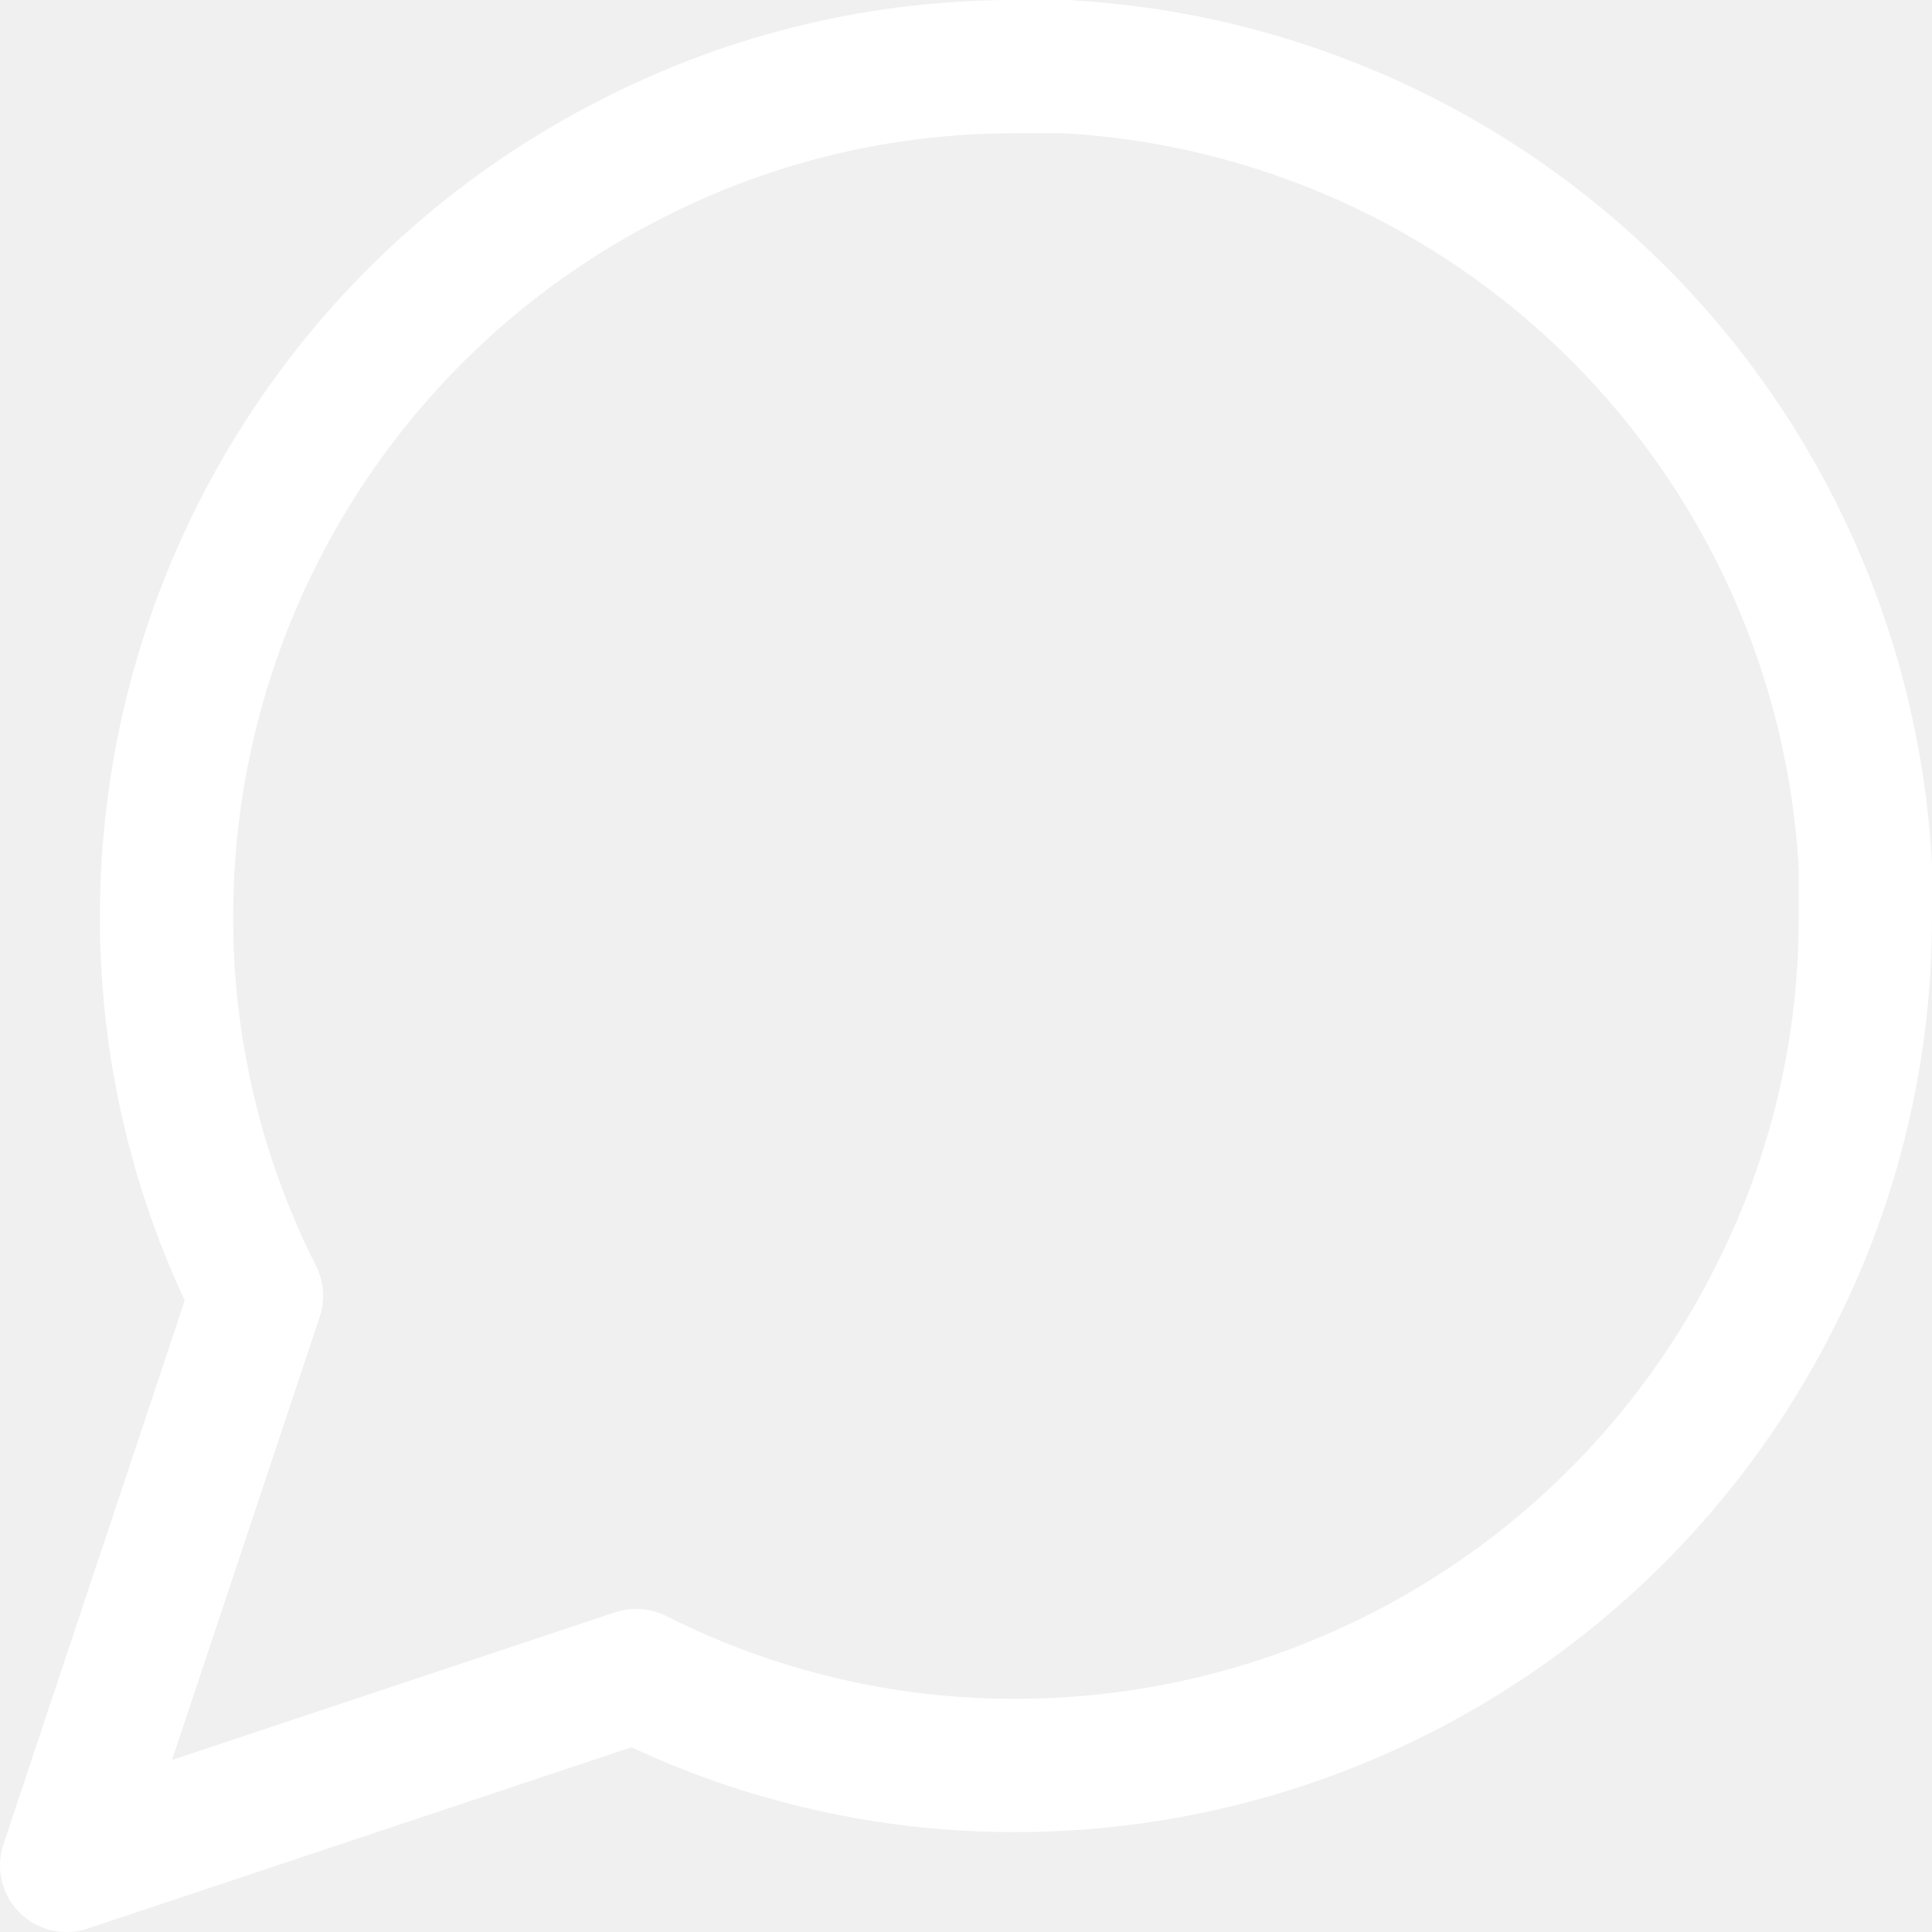
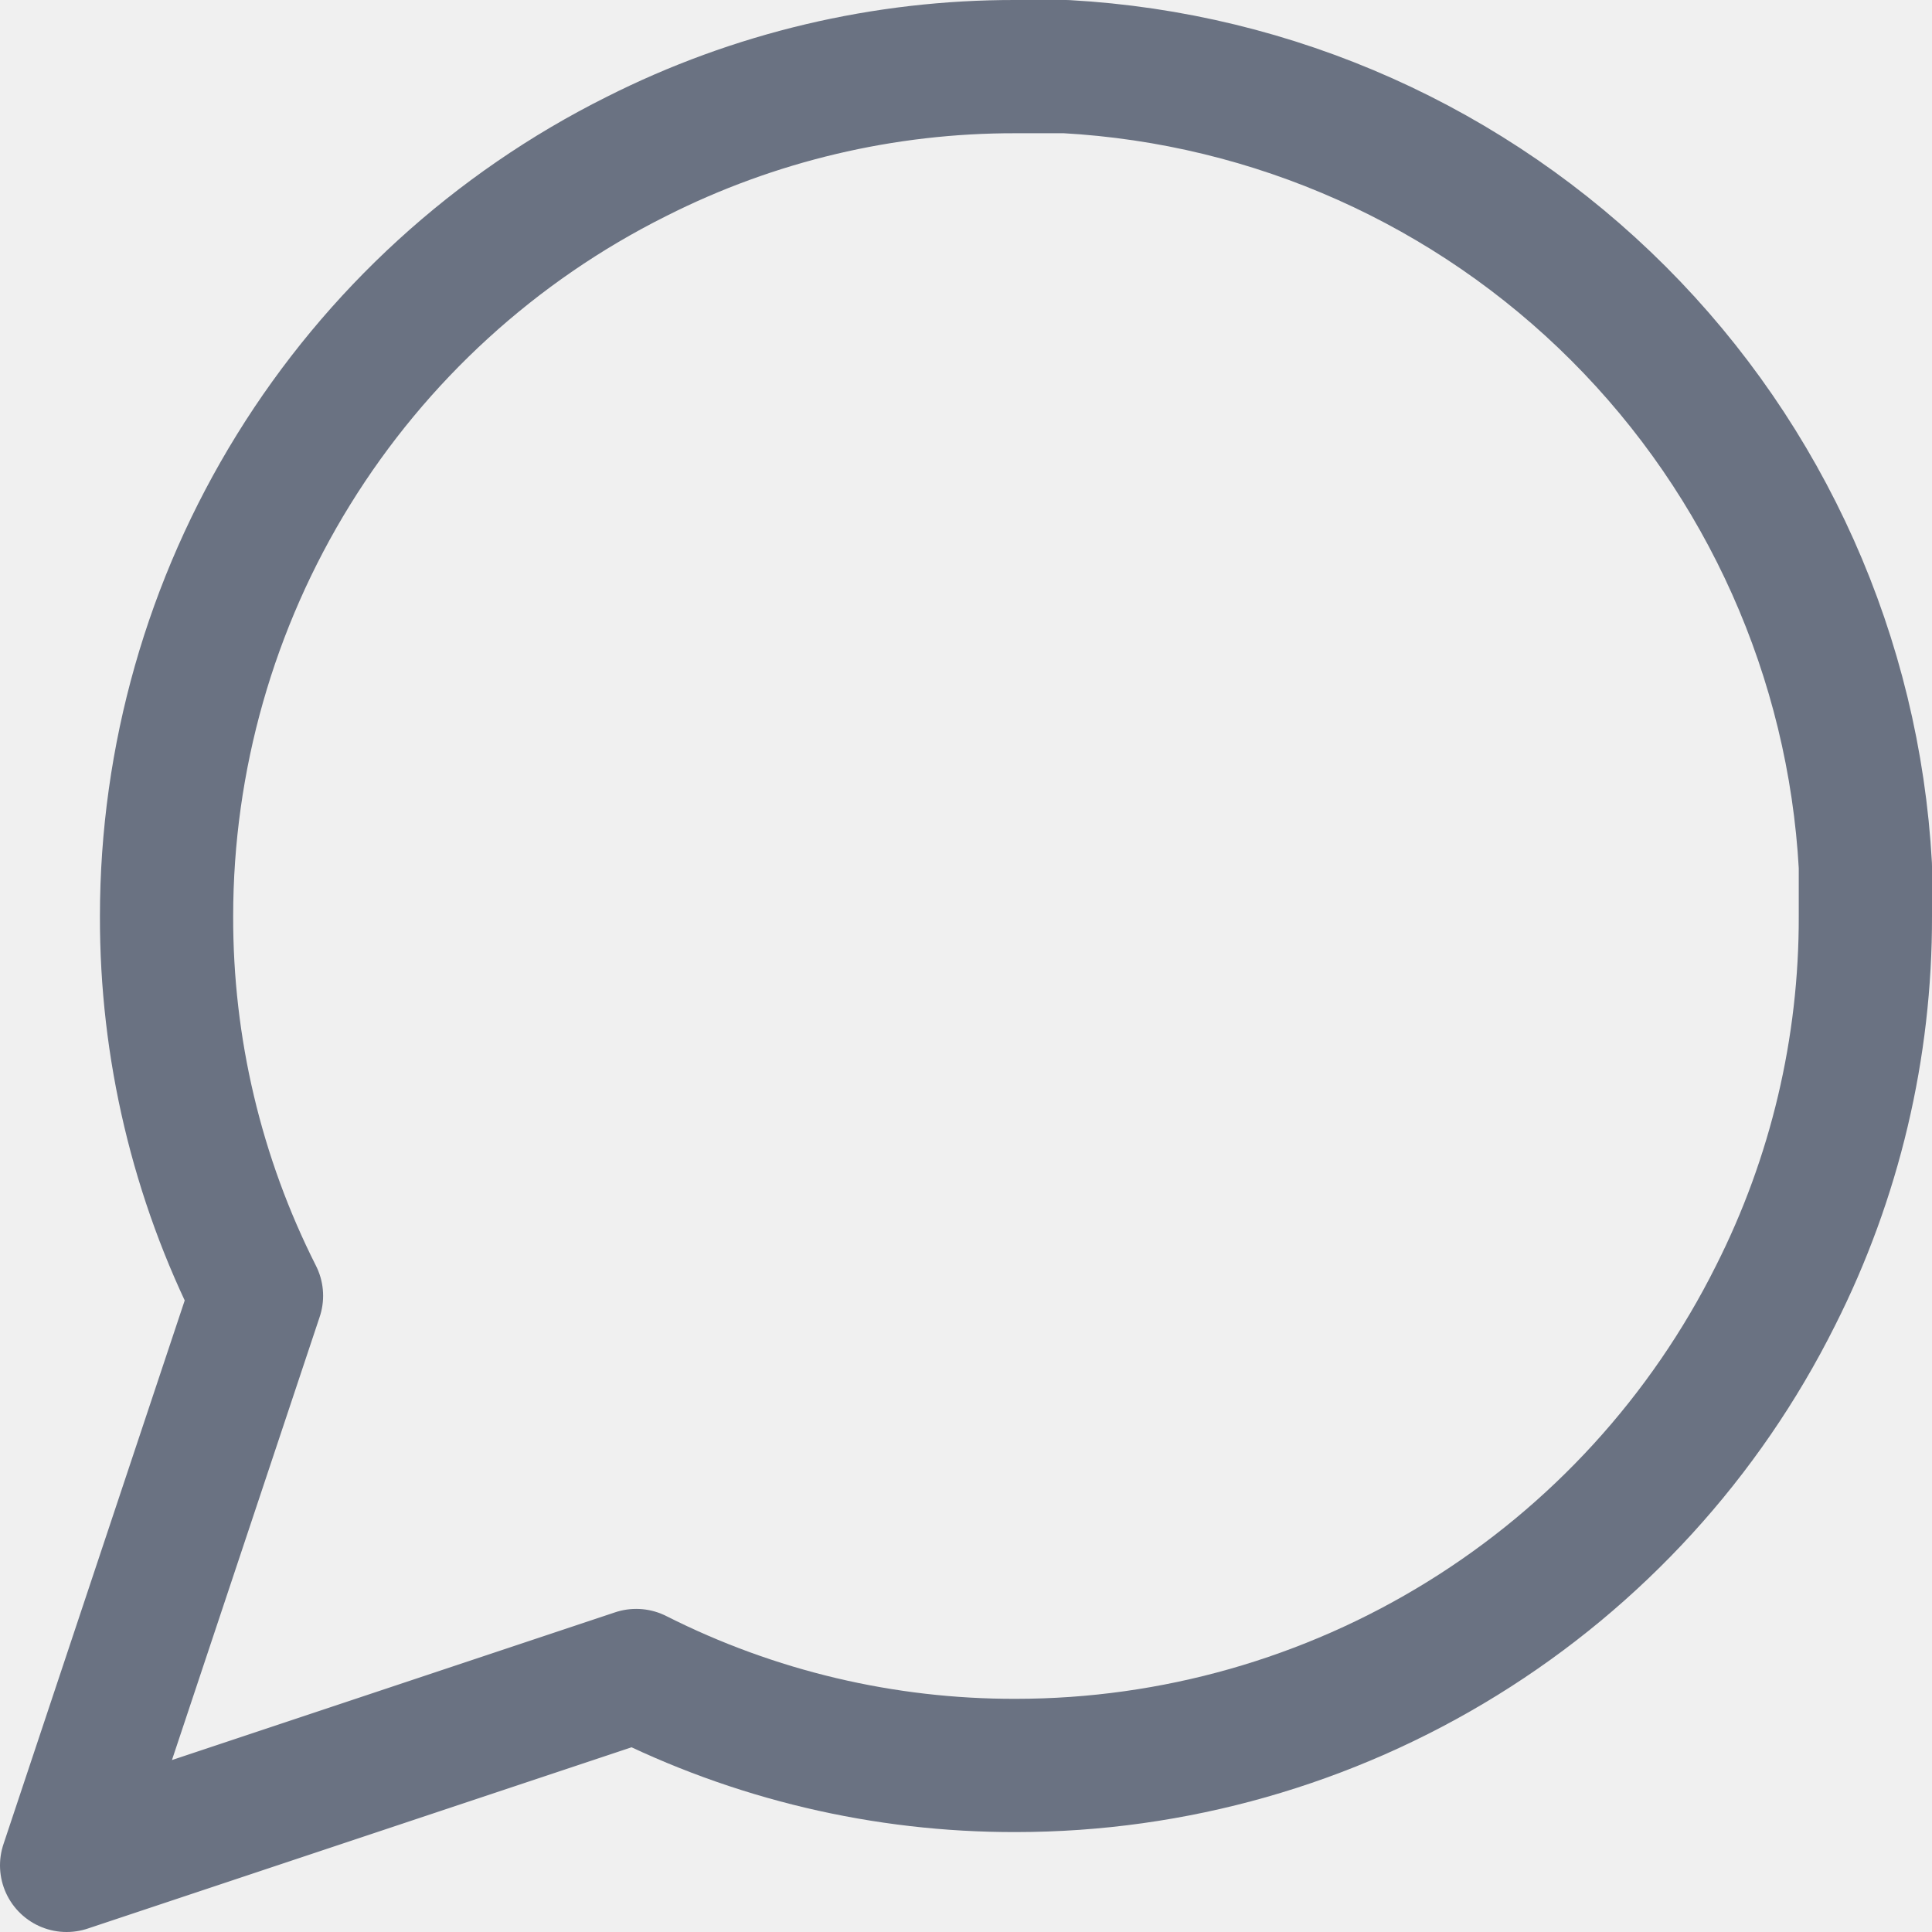
<svg xmlns="http://www.w3.org/2000/svg" width="29" height="29" viewBox="0 0 29 29" fill="none">
-   <path d="M28 13.75C28.005 15.73 27.543 17.683 26.65 19.45C25.592 21.568 23.965 23.349 21.951 24.594C19.938 25.839 17.617 26.499 15.25 26.5C13.27 26.505 11.317 26.043 9.55 25.15L1 28L3.85 19.45C2.957 17.683 2.495 15.73 2.5 13.75C2.501 11.383 3.161 9.062 4.406 7.049C5.651 5.035 7.432 3.408 9.55 2.35C11.317 1.457 13.27 0.995 15.25 1H16C19.127 1.173 22.08 2.492 24.294 4.706C26.508 6.92 27.828 9.874 28 13V13.75Z" stroke="white" stroke-width="2" stroke-linecap="round" stroke-linejoin="round" />
+   <path d="M28 13.75C28.005 15.73 27.543 17.683 26.65 19.45C25.592 21.568 23.965 23.349 21.951 24.594C19.938 25.839 17.617 26.499 15.25 26.5C13.27 26.505 11.317 26.043 9.55 25.15L1 28L3.85 19.45C2.957 17.683 2.495 15.73 2.5 13.75C2.501 11.383 3.161 9.062 4.406 7.049C5.651 5.035 7.432 3.408 9.55 2.35C11.317 1.457 13.27 0.995 15.25 1H16C19.127 1.173 22.08 2.492 24.294 4.706C26.508 6.92 27.828 9.874 28 13V13.75Z" stroke="#6A7282" stroke-width="2" stroke-linecap="round" stroke-linejoin="round" />
</svg>
